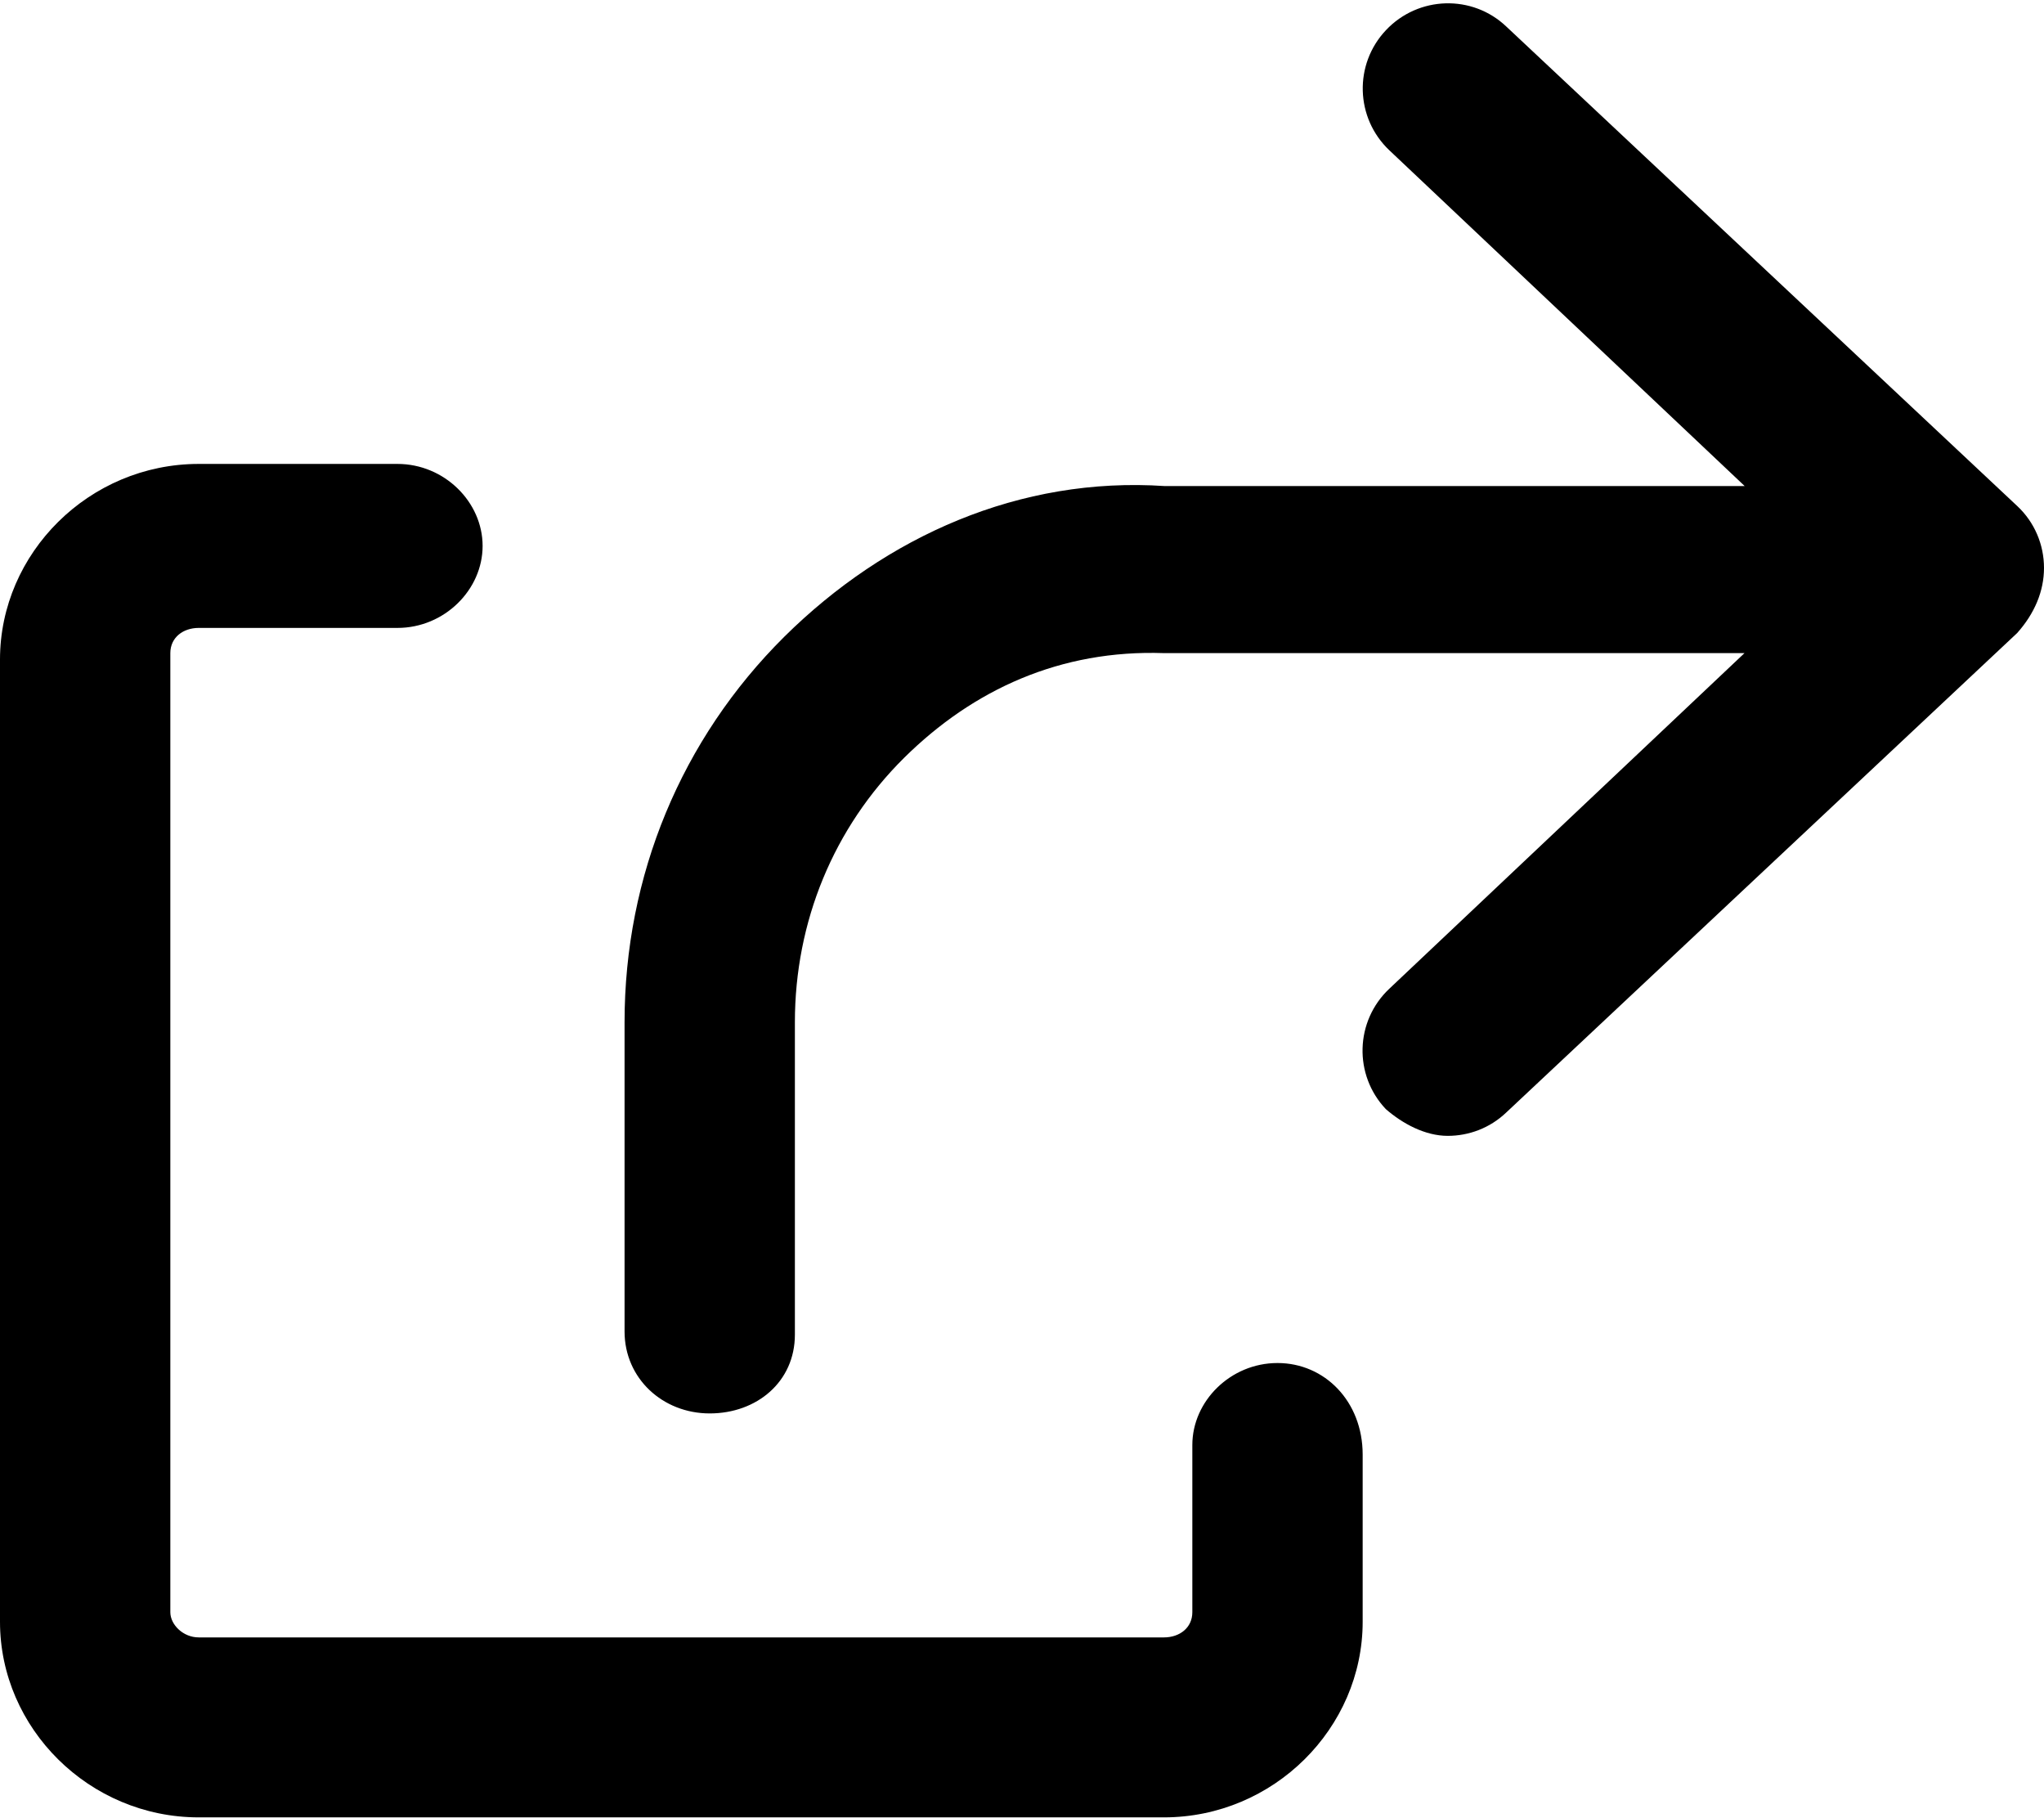
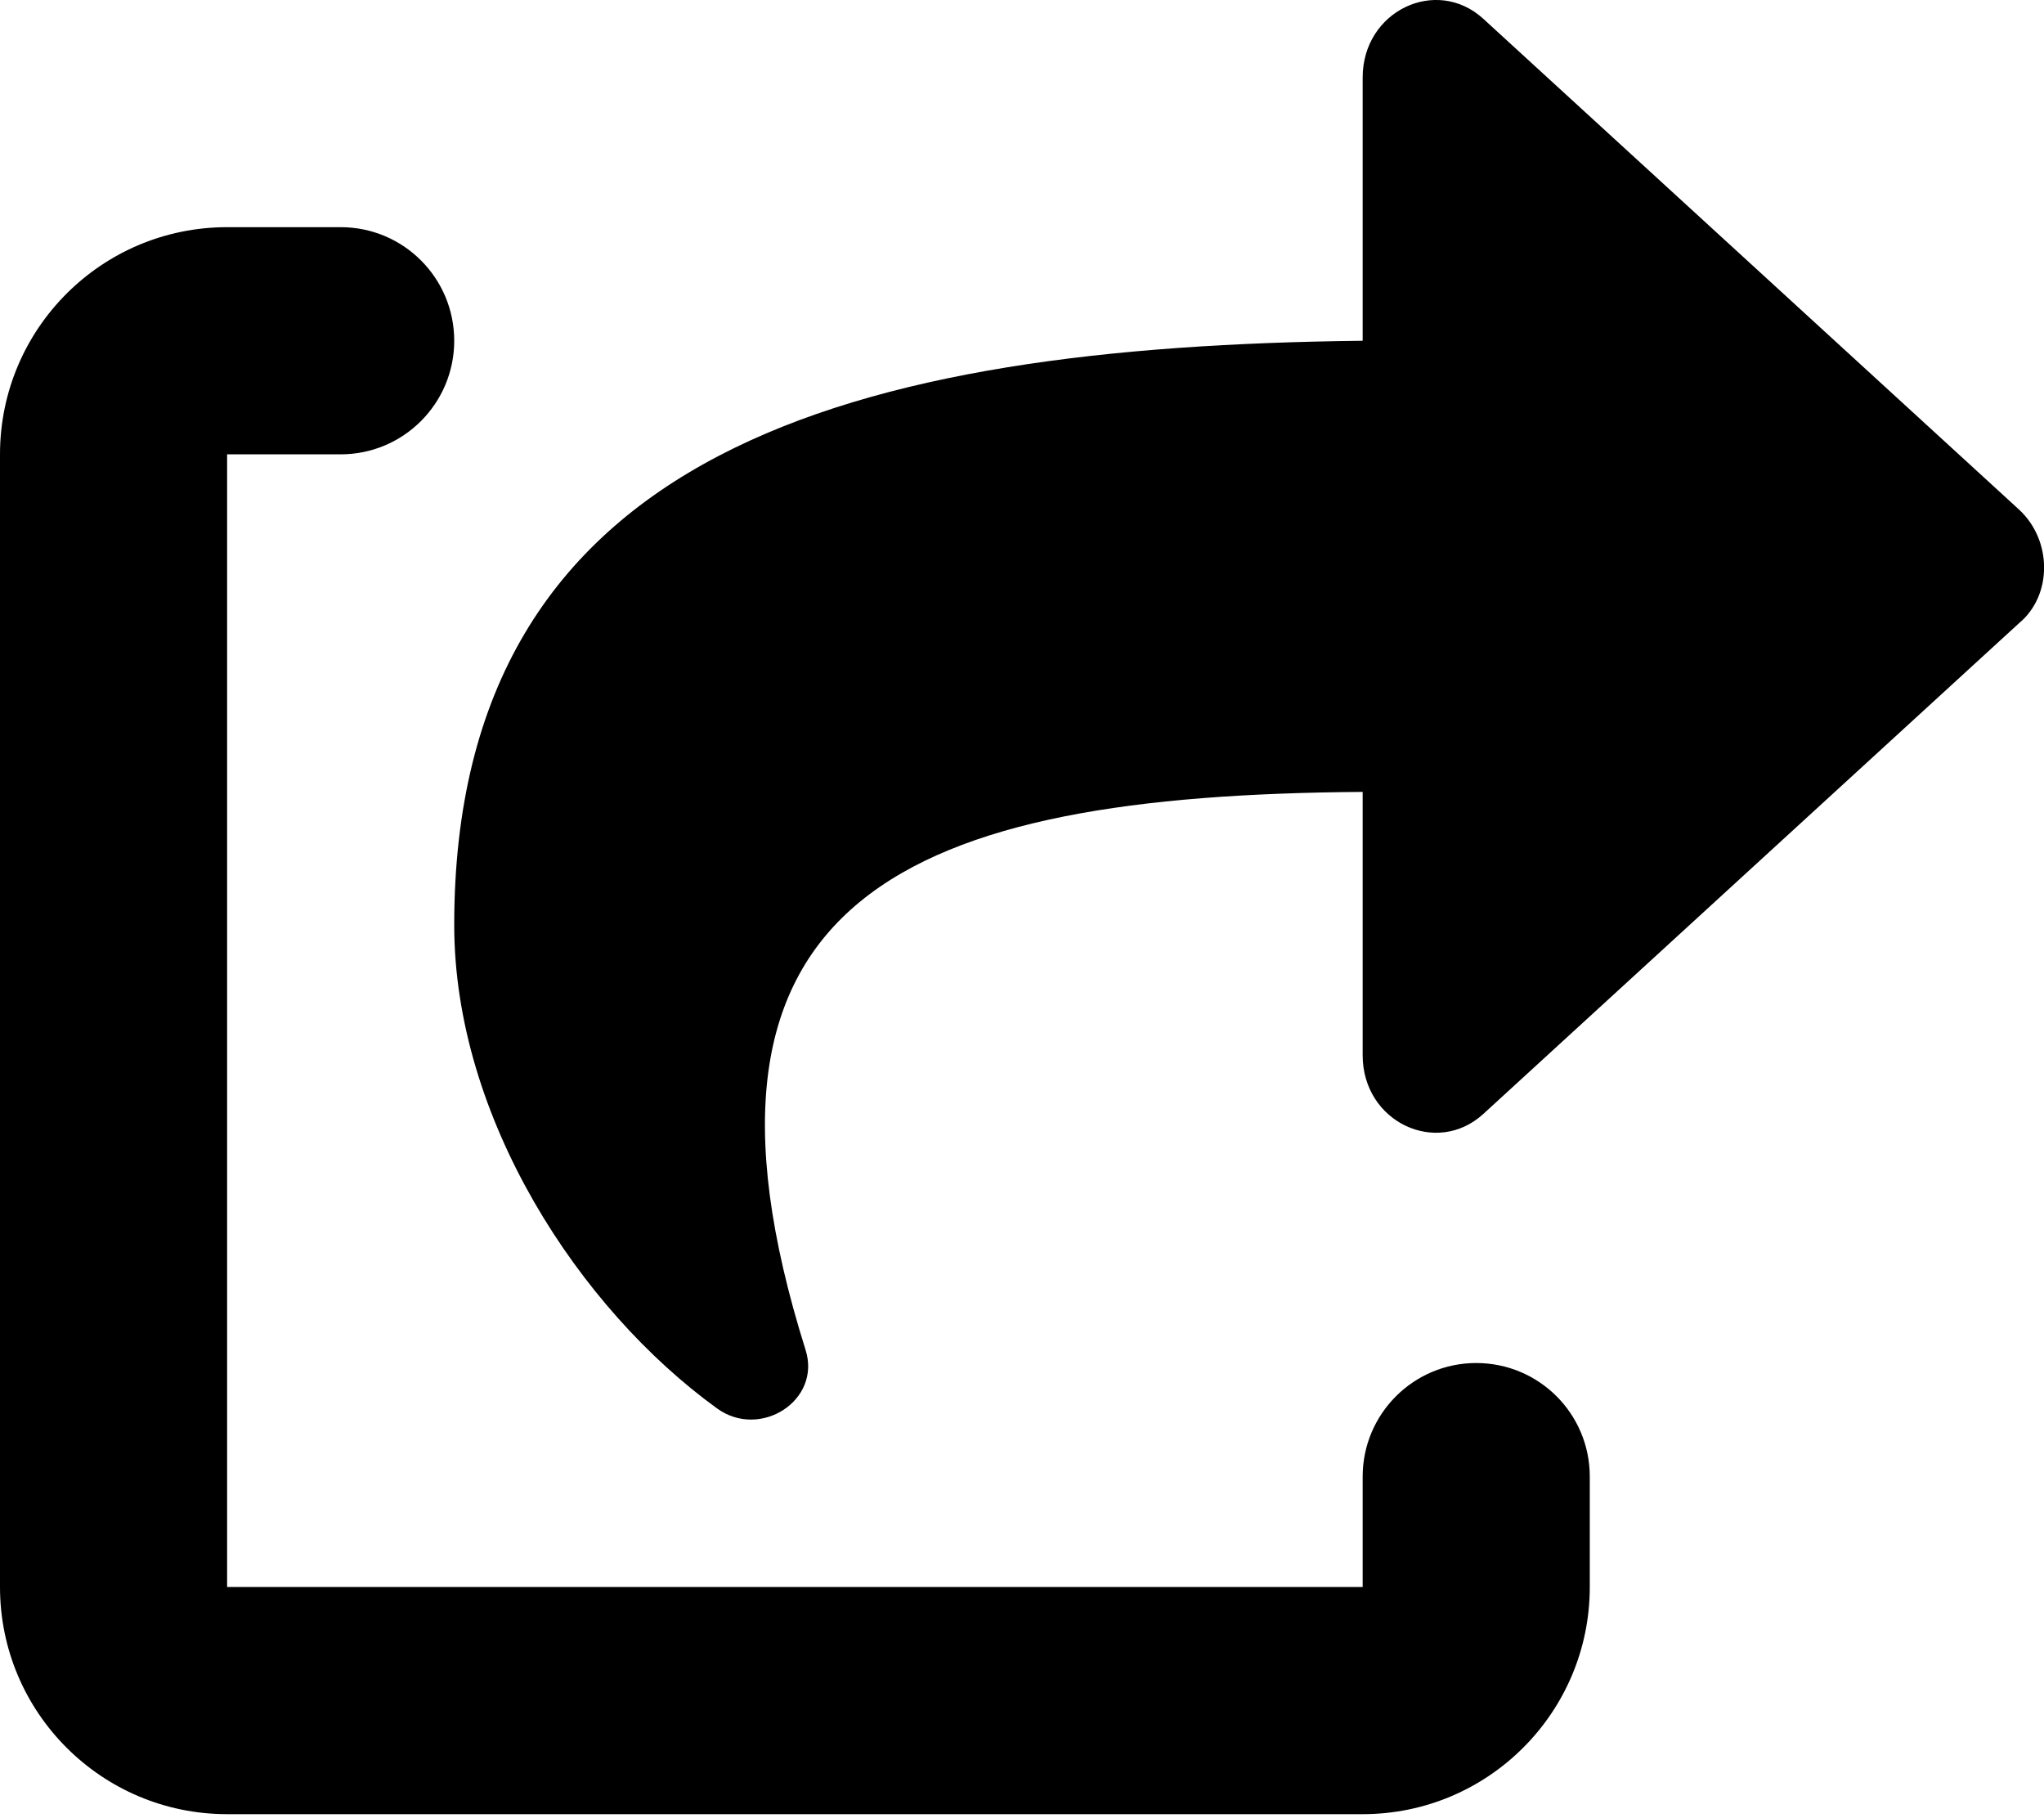
<svg xmlns="http://www.w3.org/2000/svg" viewBox="0 0 576 512">
-   <path d="M568.5 142.6l-144-135.1c-9.625-9.156-24.81-8.656-33.91 .969c-9.125 9.625-8.688 24.81 .969 33.91l100.1 94.56h-163.4C287.5 134.2 249.7 151 221 179.4C192 208.2 176 246.7 176 288v87.1c0 13.25 10.75 23.1 24 23.1S224 389.3 224 376V288c0-28.37 10.94-54.84 30.78-74.5C274.3 194.2 298.9 183 328 184h163.6l-100.1 94.56c-9.656 9.094-10.09 24.28-.969 33.91c4.719 4.1 11.06 7.531 17.44 7.531c5.906 0 11.84-2.156 16.47-6.562l144-135.1C573.3 172.9 576 166.6 576 160S573.3 147.1 568.5 142.6zM360 384c-13.25 0-24 10.75-24 23.1v47.1c0 4.406-3.594 7.1-8 7.1h-272c-4.406 0-8-3.594-8-7.1V184c0-4.406 3.594-7.1 8-7.1H112c13.25 0 24-10.75 24-23.1s-10.75-23.1-24-23.1H56c-30.88 0-56 25.12-56 55.1v271.1C0 486.9 25.13 512 56 512h272c30.88 0 56-25.12 56-55.1v-47.1C384 394.8 373.3 384 360 384z" />
+   <path d="M568.9 143.5l-150.9-138.2C404.8-6.773 384 3.039 384 21.84V96C241.2 97.63 128 126.1 128 260.6c0 54.3 35.2 108.1 74.08 136.2c12.14 8.781 29.42-2.238 24.94-16.46C186.7 252.2 256 224 384 223.1v74.2c0 18.82 20.84 28.59 34.02 16.51l150.9-138.2C578.4 167.8 578.4 152.2 568.9 143.5zM416 384c-17.67 0-32 14.33-32 32v31.1l-320-.001V128h32c17.67 0 32-14.32 32-32S113.7 64 96 64H64C28.65 64 0 92.65 0 128v319.1c0 35.34 28.65 64 64 64l320-.001c35.35 0 64-28.66 64-64V416C448 398.3 433.7 384 416 384z" />
</svg>
